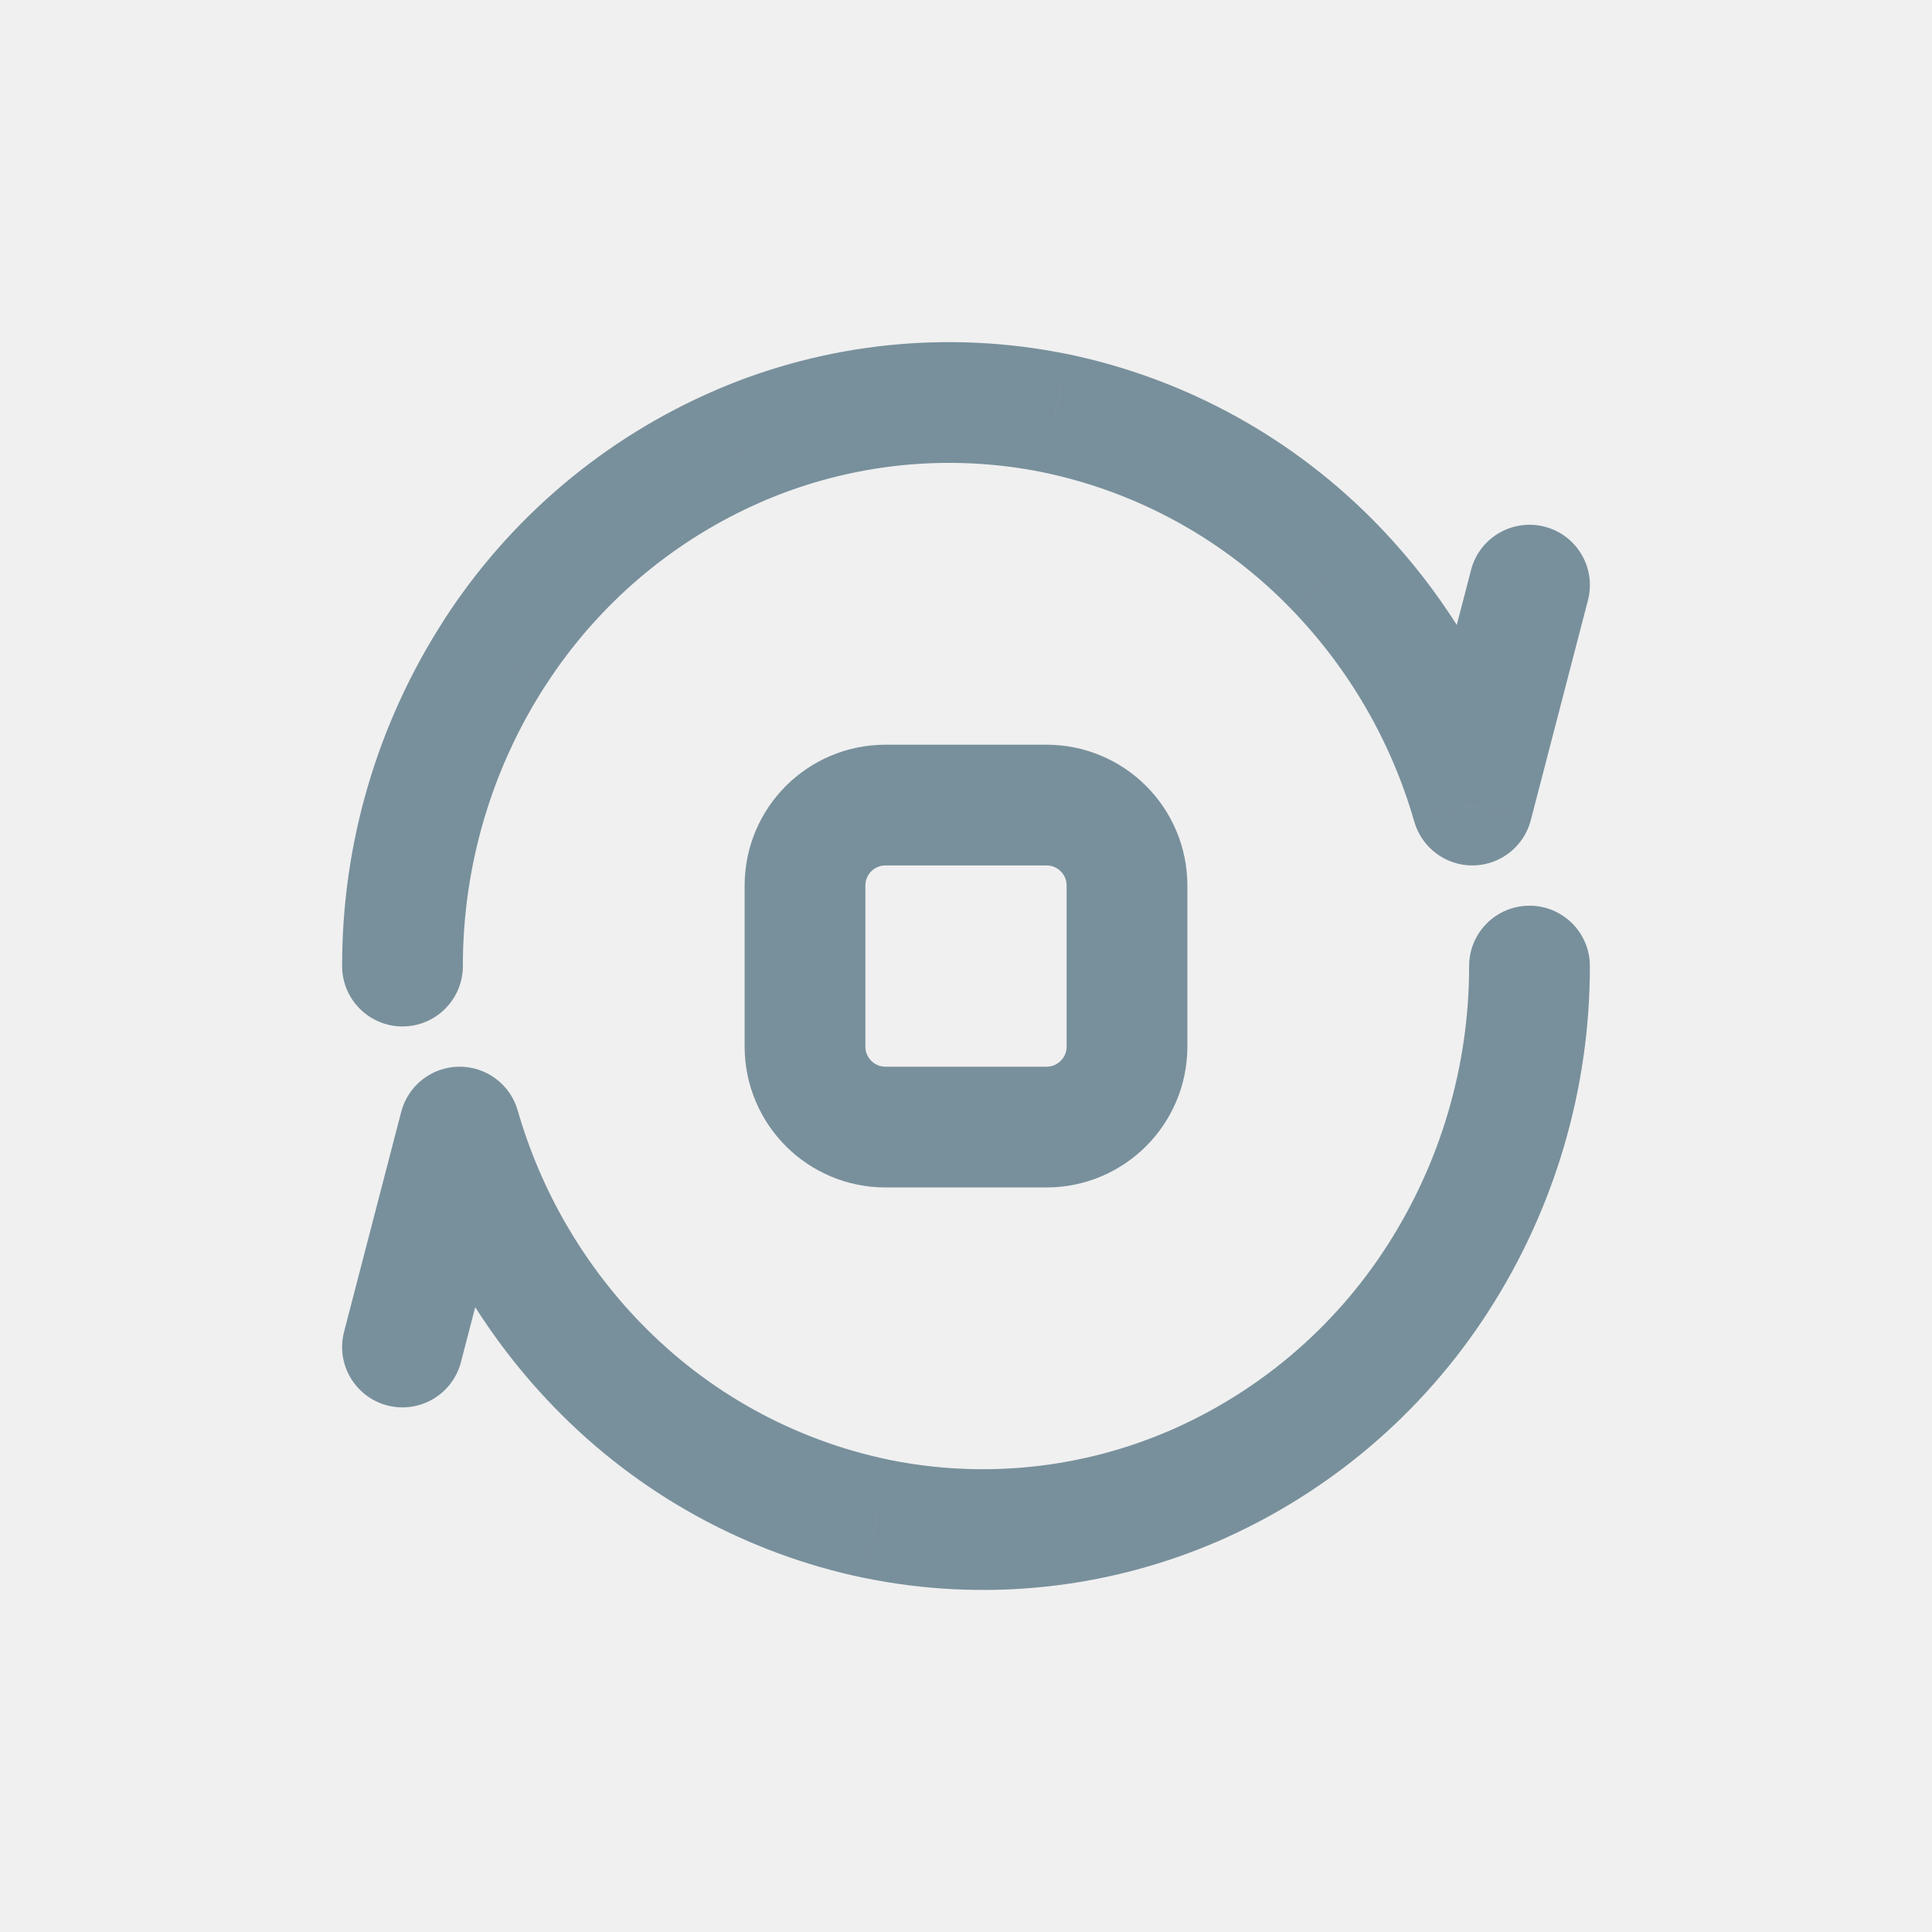
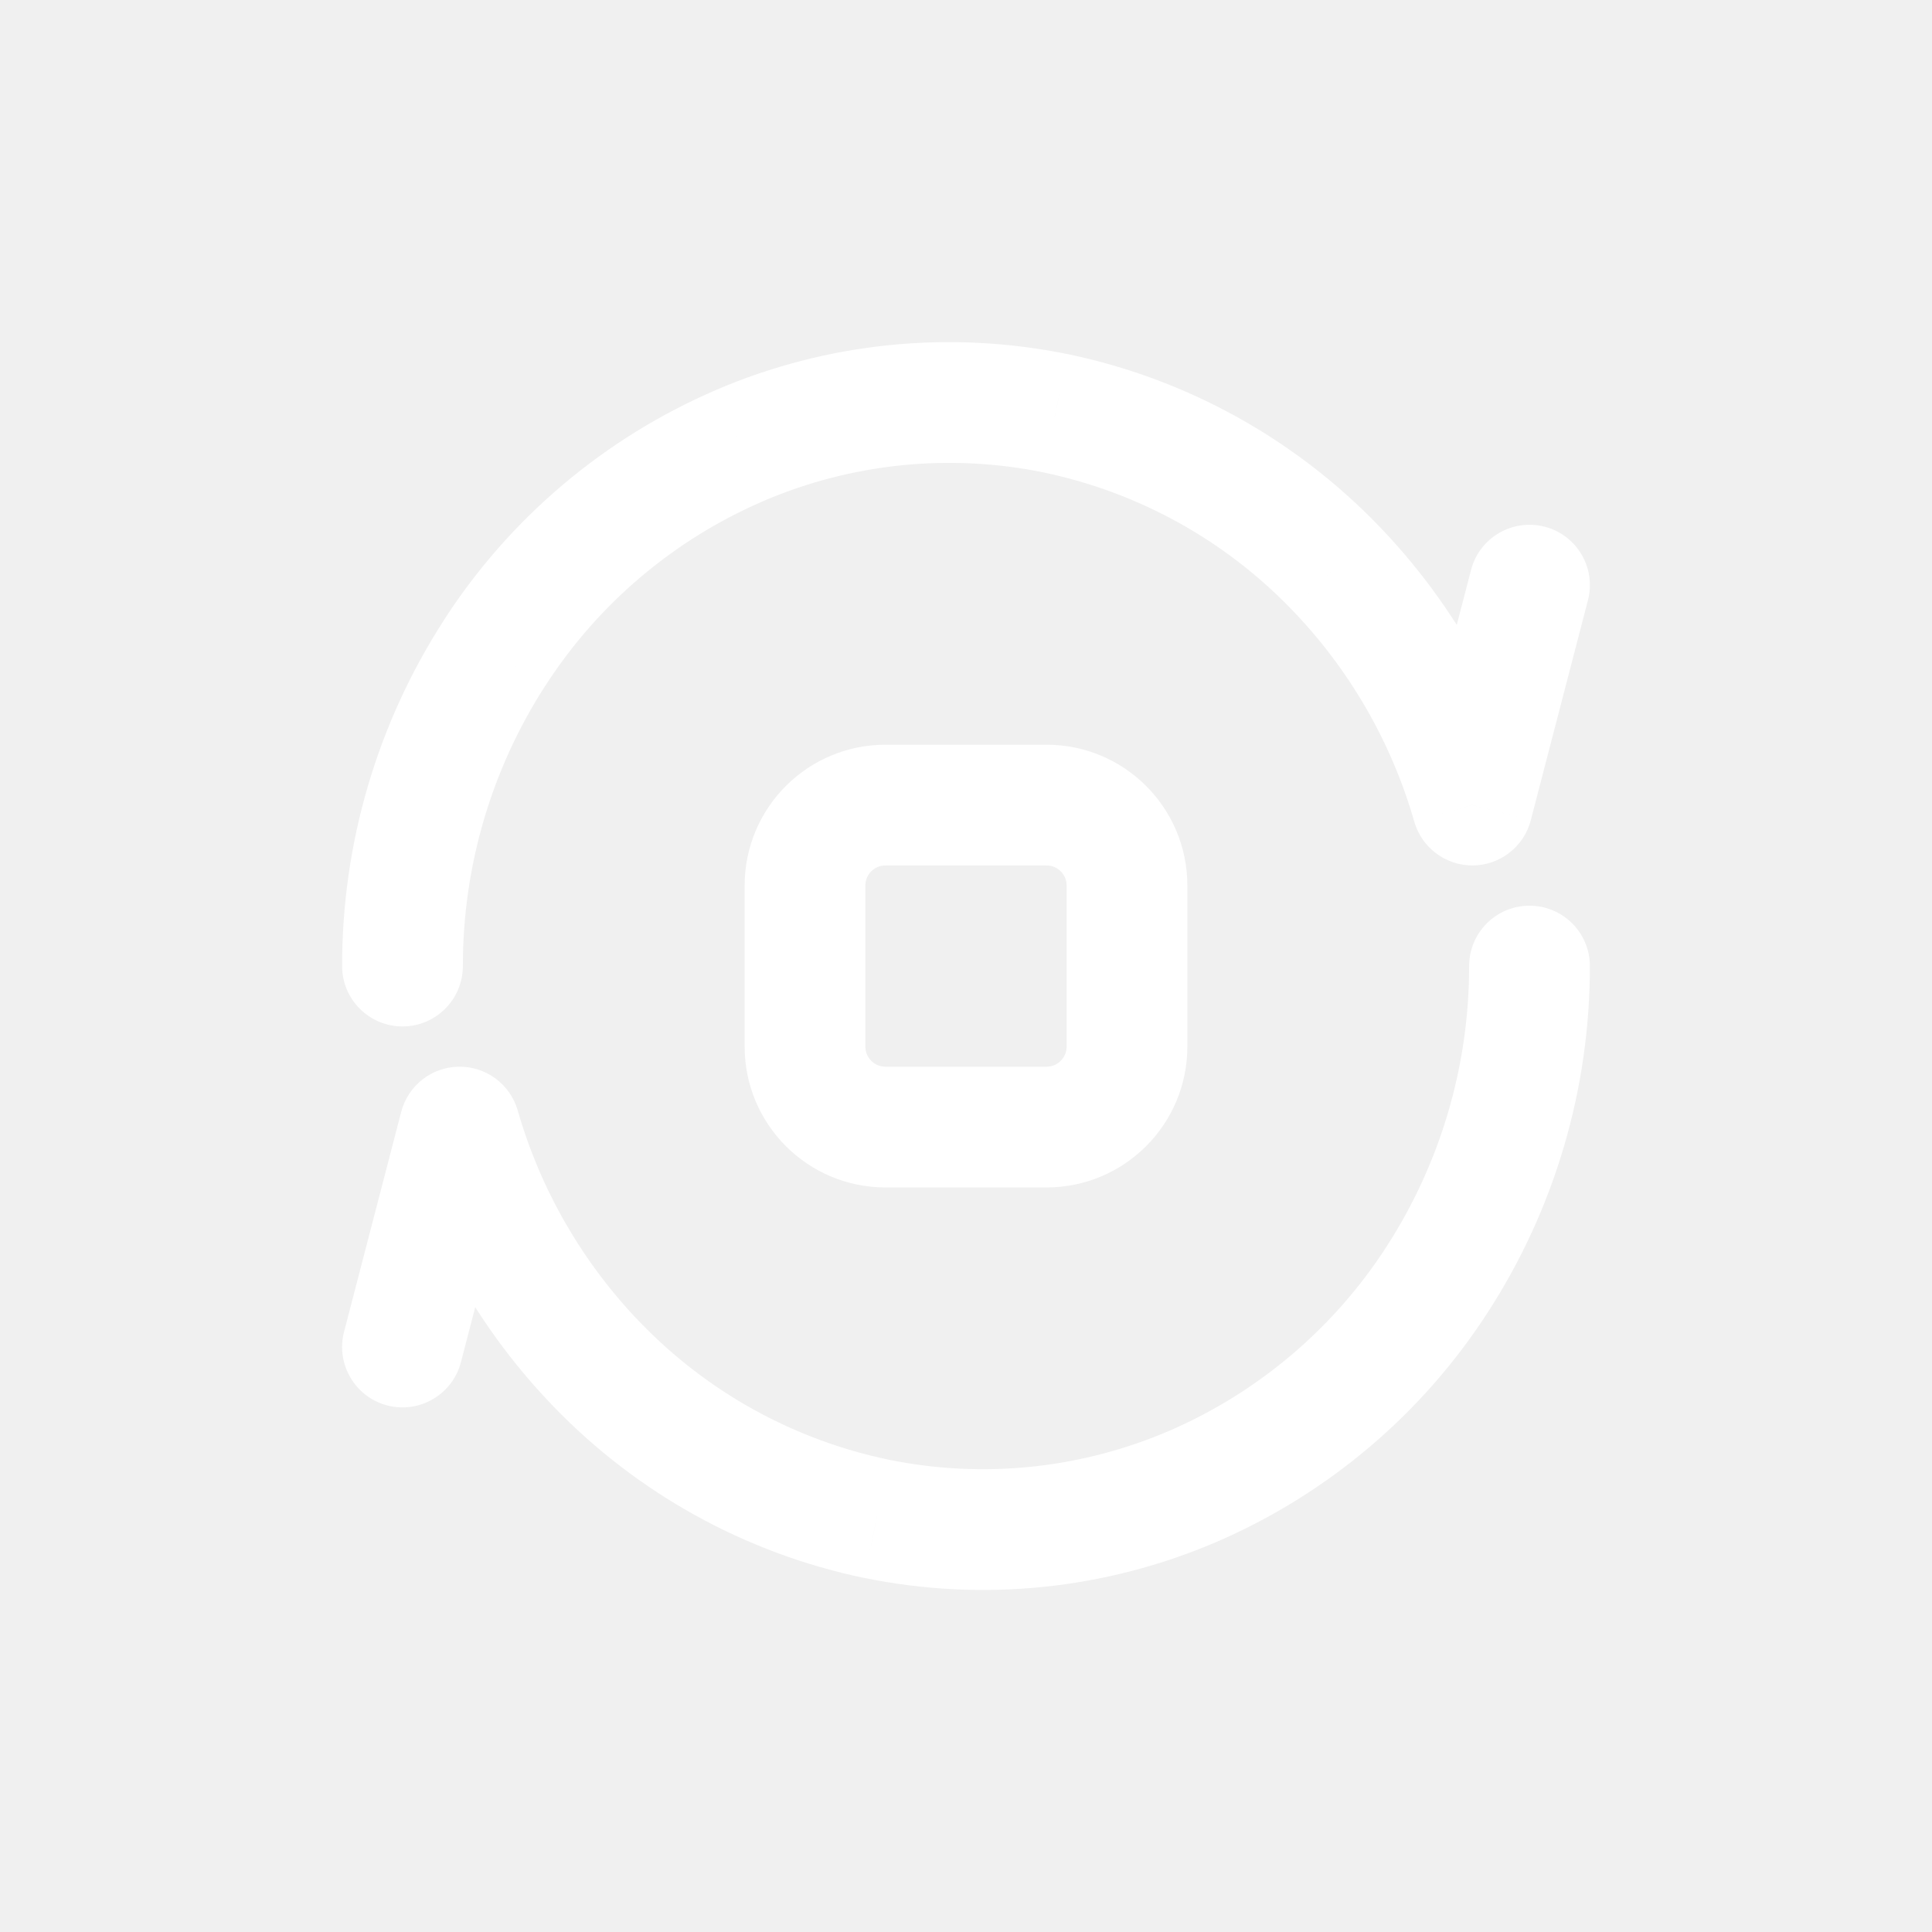
<svg xmlns="http://www.w3.org/2000/svg" viewBox="0 0 24 24" fill="none">
  <g id="SVGRepo_bgCarrier" stroke-width="0" />
  <g id="SVGRepo_tracerCarrier" stroke-linecap="round" stroke-linejoin="round" />
  <g id="SVGRepo_iconCarrier">
-     <path fill-rule="evenodd" clip-rule="evenodd" d="M10 11.001C10 10.448 10.448 10.001 11 10.001H13C13.552 10.001 14 10.448 14 11.001V13.001C14 13.553 13.552 14.001 13 14.001H11C10.448 14.001 10 13.553 10 13.001V11.001Z" stroke="#78909C" stroke-width="1.5" stroke-linecap="round" stroke-linejoin="round" />
-     <path d="M4.25 12.001C4.25 12.416 4.587 12.751 5.001 12.751C5.415 12.75 5.75 12.414 5.75 12L4.25 12.001ZM6.144 8.112L6.774 8.518L6.775 8.518L6.144 8.112ZM9.19 5.534L8.895 4.844L8.894 4.845L9.19 5.534ZM13.111 5.134L13.264 4.399L13.261 4.399L13.111 5.134ZM16.585 7.051L16.045 7.571L16.046 7.572L16.585 7.051ZM18.29 10.001L17.569 10.208C17.663 10.533 17.962 10.755 18.3 10.751C18.638 10.746 18.931 10.516 19.016 10.189L18.29 10.001ZM19.726 7.457C19.83 7.056 19.59 6.647 19.189 6.543C18.788 6.439 18.378 6.679 18.274 7.08L19.726 7.457ZM19.75 12C19.75 11.586 19.413 11.25 18.999 11.251C18.585 11.251 18.25 11.587 18.25 12.001L19.75 12ZM17.856 15.89L17.226 15.483L17.226 15.483L17.856 15.89ZM14.81 18.468L15.105 19.157L15.106 19.157L14.81 18.468ZM10.889 18.868L10.736 19.602L10.739 19.602L10.889 18.868ZM7.415 16.951L7.955 16.43L7.954 16.43L7.415 16.951ZM5.71 14.001L6.431 13.793C6.337 13.469 6.038 13.246 5.7 13.251C5.362 13.255 5.069 13.485 4.984 13.812L5.71 14.001ZM4.274 16.544C4.17 16.945 4.41 17.354 4.811 17.459C5.212 17.563 5.622 17.322 5.726 16.921L4.274 16.544ZM5.75 12C5.749 10.765 6.104 9.556 6.774 8.518L5.514 7.705C4.687 8.985 4.248 10.477 4.25 12.001L5.75 12ZM6.775 8.518C7.43 7.5 8.374 6.701 9.486 6.223L8.894 4.845C7.508 5.441 6.331 6.437 5.513 7.705L6.775 8.518ZM9.485 6.223C10.581 5.754 11.793 5.63 12.961 5.868L13.261 4.399C11.794 4.099 10.271 4.254 8.895 4.844L9.485 6.223ZM12.959 5.868C14.135 6.112 15.211 6.706 16.045 7.571L17.125 6.53C16.081 5.448 14.736 4.705 13.264 4.399L12.959 5.868ZM16.046 7.572C16.762 8.313 17.285 9.218 17.569 10.208L19.011 9.793C18.659 8.568 18.011 7.447 17.124 6.529L16.046 7.572ZM19.016 10.189L19.726 7.457L18.274 7.08L17.564 9.812L19.016 10.189ZM18.25 12.001C18.251 13.236 17.896 14.445 17.226 15.483L18.486 16.296C19.313 15.016 19.752 13.524 19.75 12L18.25 12.001ZM17.226 15.483C16.57 16.501 15.626 17.3 14.514 17.779L15.106 19.157C16.492 18.56 17.669 17.564 18.486 16.296L17.226 15.483ZM14.515 17.778C13.419 18.248 12.207 18.371 11.039 18.133L10.739 19.602C12.206 19.902 13.729 19.747 15.105 19.157L14.515 17.778ZM11.041 18.133C9.865 17.889 8.789 17.295 7.955 16.43L6.875 17.471C7.919 18.554 9.264 19.296 10.736 19.602L11.041 18.133ZM7.954 16.43C7.239 15.689 6.715 14.784 6.431 13.793L4.989 14.208C5.342 15.434 5.989 16.555 6.876 17.472L7.954 16.43ZM4.984 13.812L4.274 16.544L5.726 16.921L6.436 14.189L4.984 13.812Z" fill="#78909C" />
+     <path fill-rule="evenodd" clip-rule="evenodd" d="M10 11.001C10 10.448 10.448 10.001 11 10.001H13C13.552 10.001 14 10.448 14 11.001V13.001C14 13.553 13.552 14.001 13 14.001H11C10.448 14.001 10 13.553 10 13.001V11.001Z" stroke="#ffffff" stroke-width="1.5" stroke-linecap="round" stroke-linejoin="round" />
+     <path d="M4.25 12.001C4.25 12.416 4.587 12.751 5.001 12.751C5.415 12.75 5.75 12.414 5.75 12L4.25 12.001ZM6.144 8.112L6.774 8.518L6.775 8.518L6.144 8.112ZM9.19 5.534L8.895 4.844L8.894 4.845L9.19 5.534ZM13.111 5.134L13.264 4.399L13.261 4.399L13.111 5.134ZM16.585 7.051L16.045 7.571L16.046 7.572L16.585 7.051ZM18.29 10.001L17.569 10.208C17.663 10.533 17.962 10.755 18.3 10.751C18.638 10.746 18.931 10.516 19.016 10.189L18.29 10.001ZM19.726 7.457C19.83 7.056 19.59 6.647 19.189 6.543C18.788 6.439 18.378 6.679 18.274 7.08L19.726 7.457ZM19.75 12C19.75 11.586 19.413 11.25 18.999 11.251C18.585 11.251 18.25 11.587 18.25 12.001L19.75 12ZM17.856 15.89L17.226 15.483L17.226 15.483L17.856 15.89ZM14.81 18.468L15.105 19.157L15.106 19.157L14.81 18.468ZM10.889 18.868L10.736 19.602L10.739 19.602L10.889 18.868ZM7.415 16.951L7.955 16.43L7.954 16.43L7.415 16.951ZM5.71 14.001L6.431 13.793C6.337 13.469 6.038 13.246 5.7 13.251C5.362 13.255 5.069 13.485 4.984 13.812L5.71 14.001ZM4.274 16.544C4.17 16.945 4.41 17.354 4.811 17.459C5.212 17.563 5.622 17.322 5.726 16.921L4.274 16.544ZM5.75 12C5.749 10.765 6.104 9.556 6.774 8.518L5.514 7.705C4.687 8.985 4.248 10.477 4.25 12.001L5.75 12ZM6.775 8.518C7.43 7.5 8.374 6.701 9.486 6.223L8.894 4.845C7.508 5.441 6.331 6.437 5.513 7.705L6.775 8.518ZM9.485 6.223C10.581 5.754 11.793 5.63 12.961 5.868L13.261 4.399C11.794 4.099 10.271 4.254 8.895 4.844L9.485 6.223ZM12.959 5.868C14.135 6.112 15.211 6.706 16.045 7.571L17.125 6.53C16.081 5.448 14.736 4.705 13.264 4.399L12.959 5.868ZM16.046 7.572C16.762 8.313 17.285 9.218 17.569 10.208L19.011 9.793C18.659 8.568 18.011 7.447 17.124 6.529L16.046 7.572ZM19.016 10.189L19.726 7.457L18.274 7.08L17.564 9.812L19.016 10.189ZM18.25 12.001C18.251 13.236 17.896 14.445 17.226 15.483L18.486 16.296C19.313 15.016 19.752 13.524 19.75 12L18.25 12.001ZM17.226 15.483C16.57 16.501 15.626 17.3 14.514 17.779L15.106 19.157C16.492 18.56 17.669 17.564 18.486 16.296L17.226 15.483ZM14.515 17.778C13.419 18.248 12.207 18.371 11.039 18.133L10.739 19.602C12.206 19.902 13.729 19.747 15.105 19.157L14.515 17.778ZM11.041 18.133C9.865 17.889 8.789 17.295 7.955 16.43L6.875 17.471C7.919 18.554 9.264 19.296 10.736 19.602L11.041 18.133ZM7.954 16.43C7.239 15.689 6.715 14.784 6.431 13.793L4.989 14.208C5.342 15.434 5.989 16.555 6.876 17.472L7.954 16.43ZM4.984 13.812L4.274 16.544L5.726 16.921L6.436 14.189L4.984 13.812Z" fill="#ffffff" />
  </g>
</svg>
